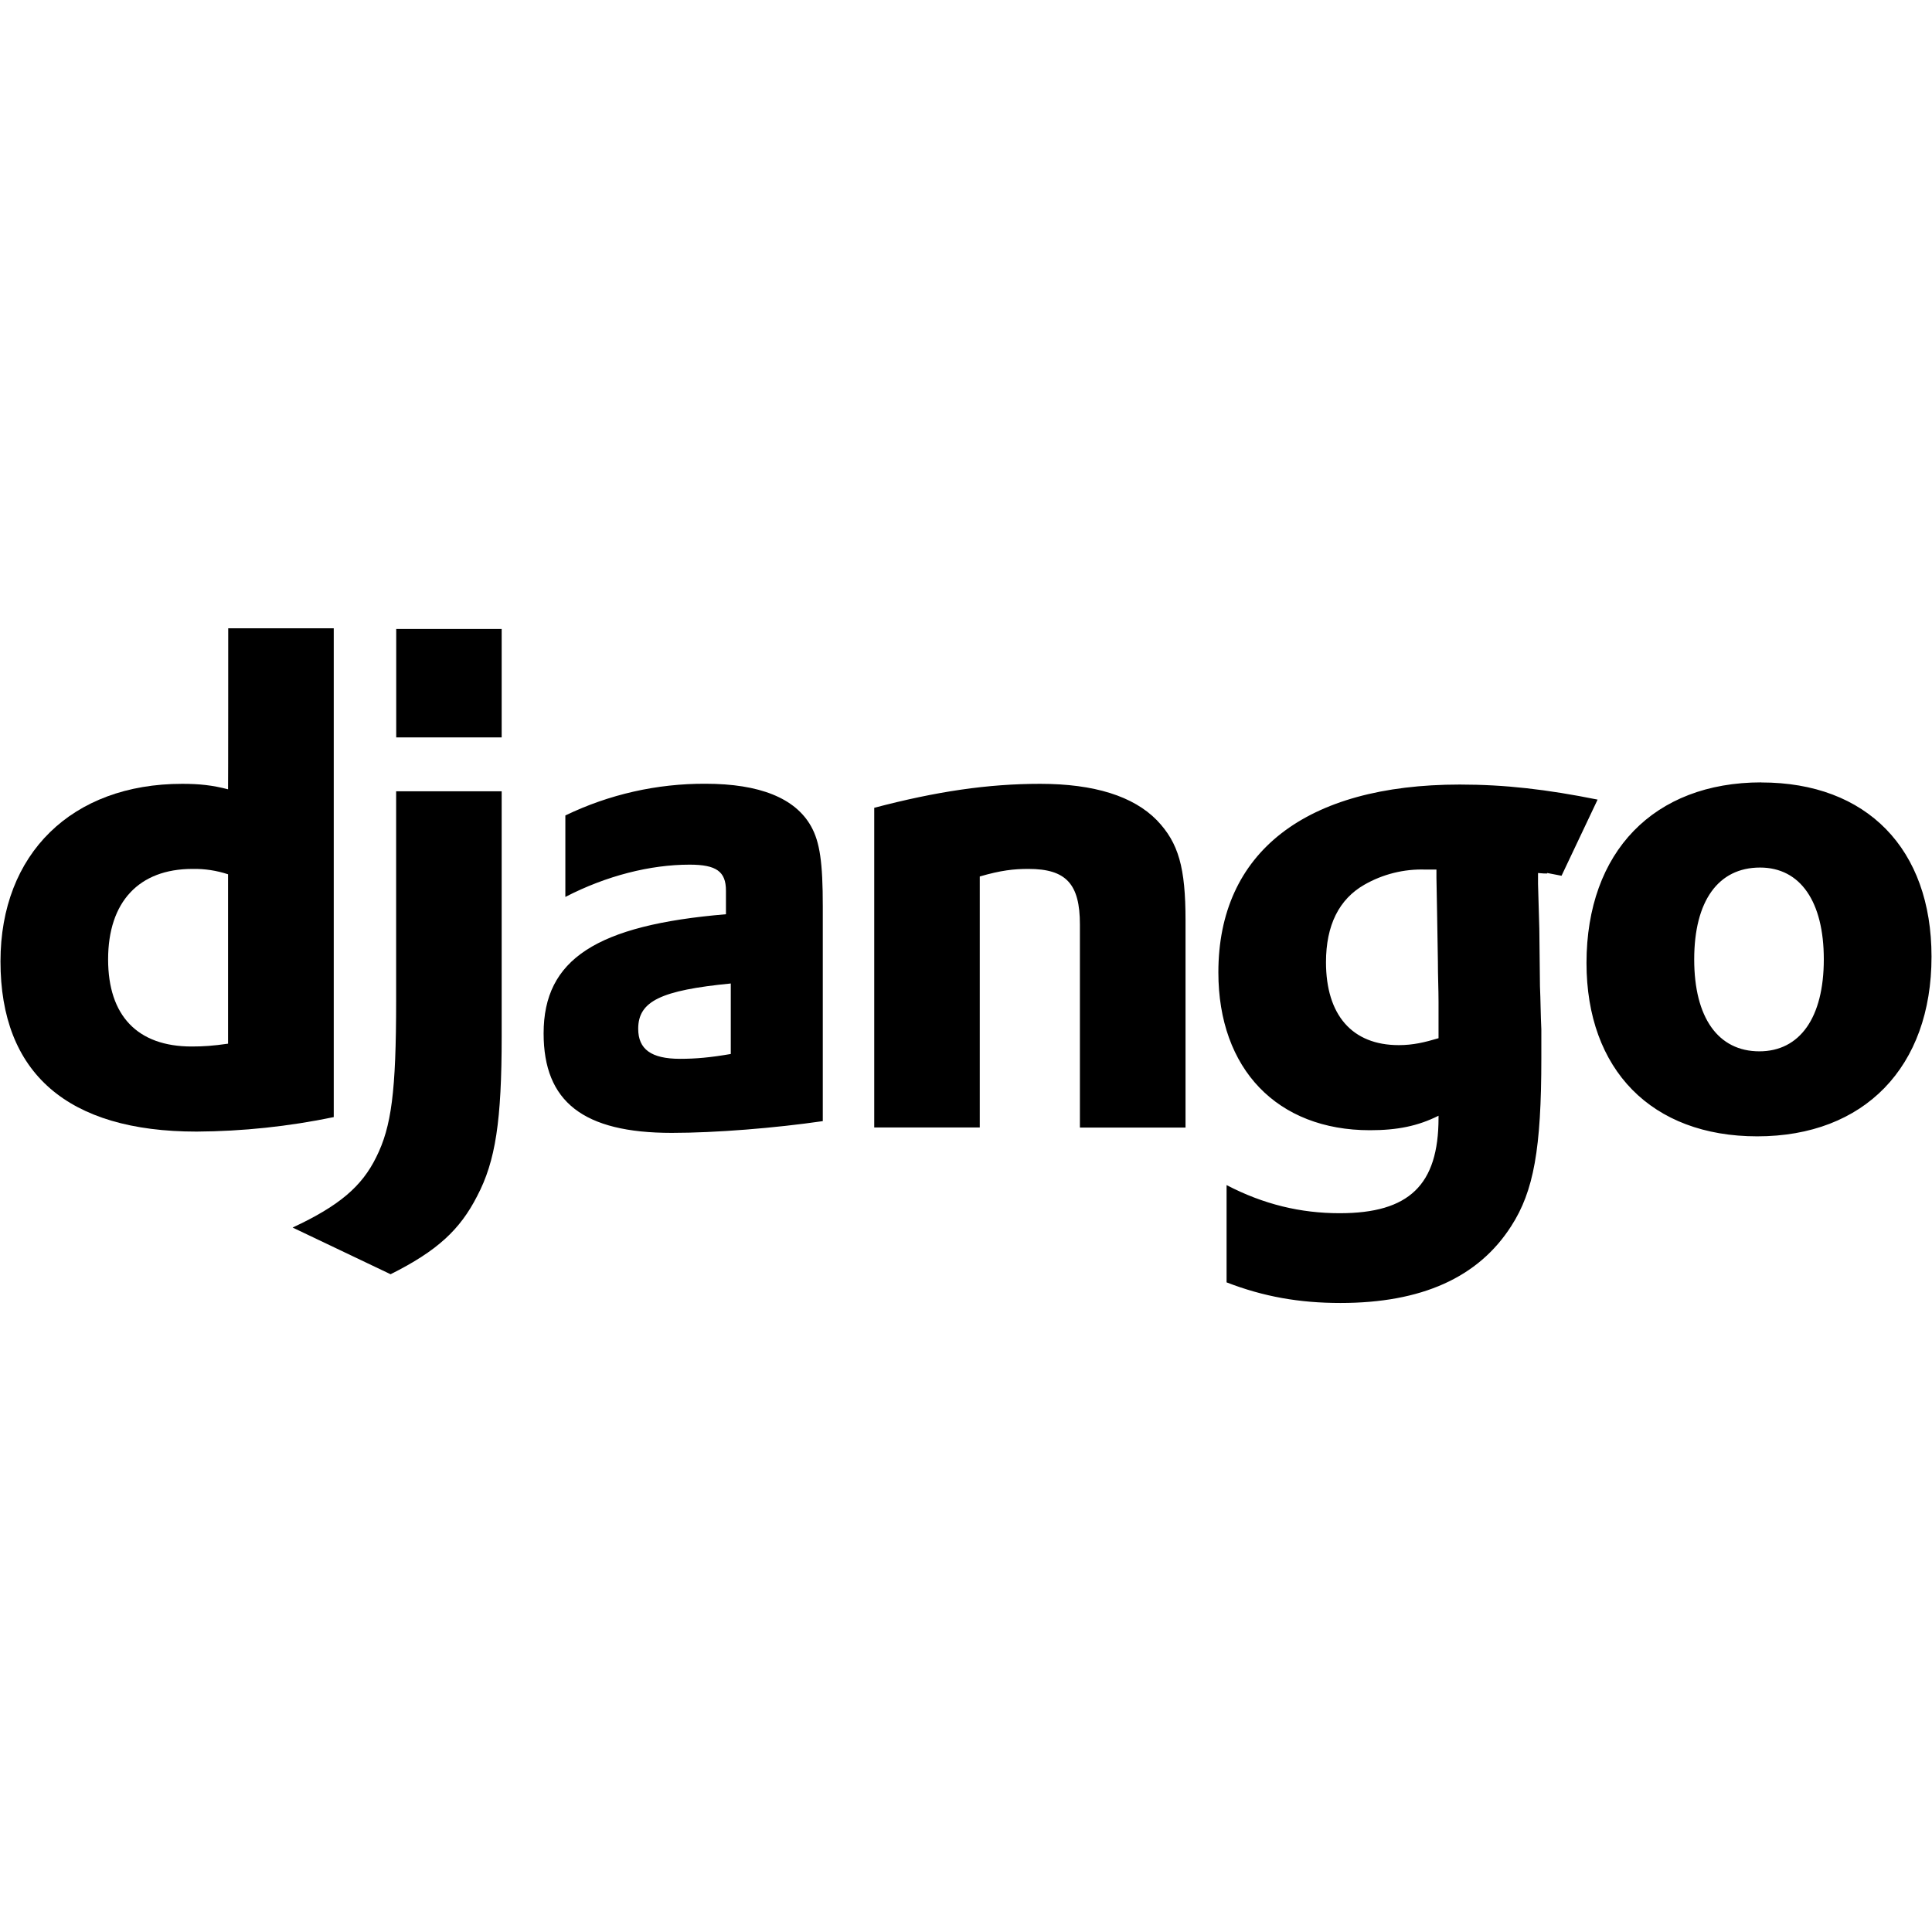
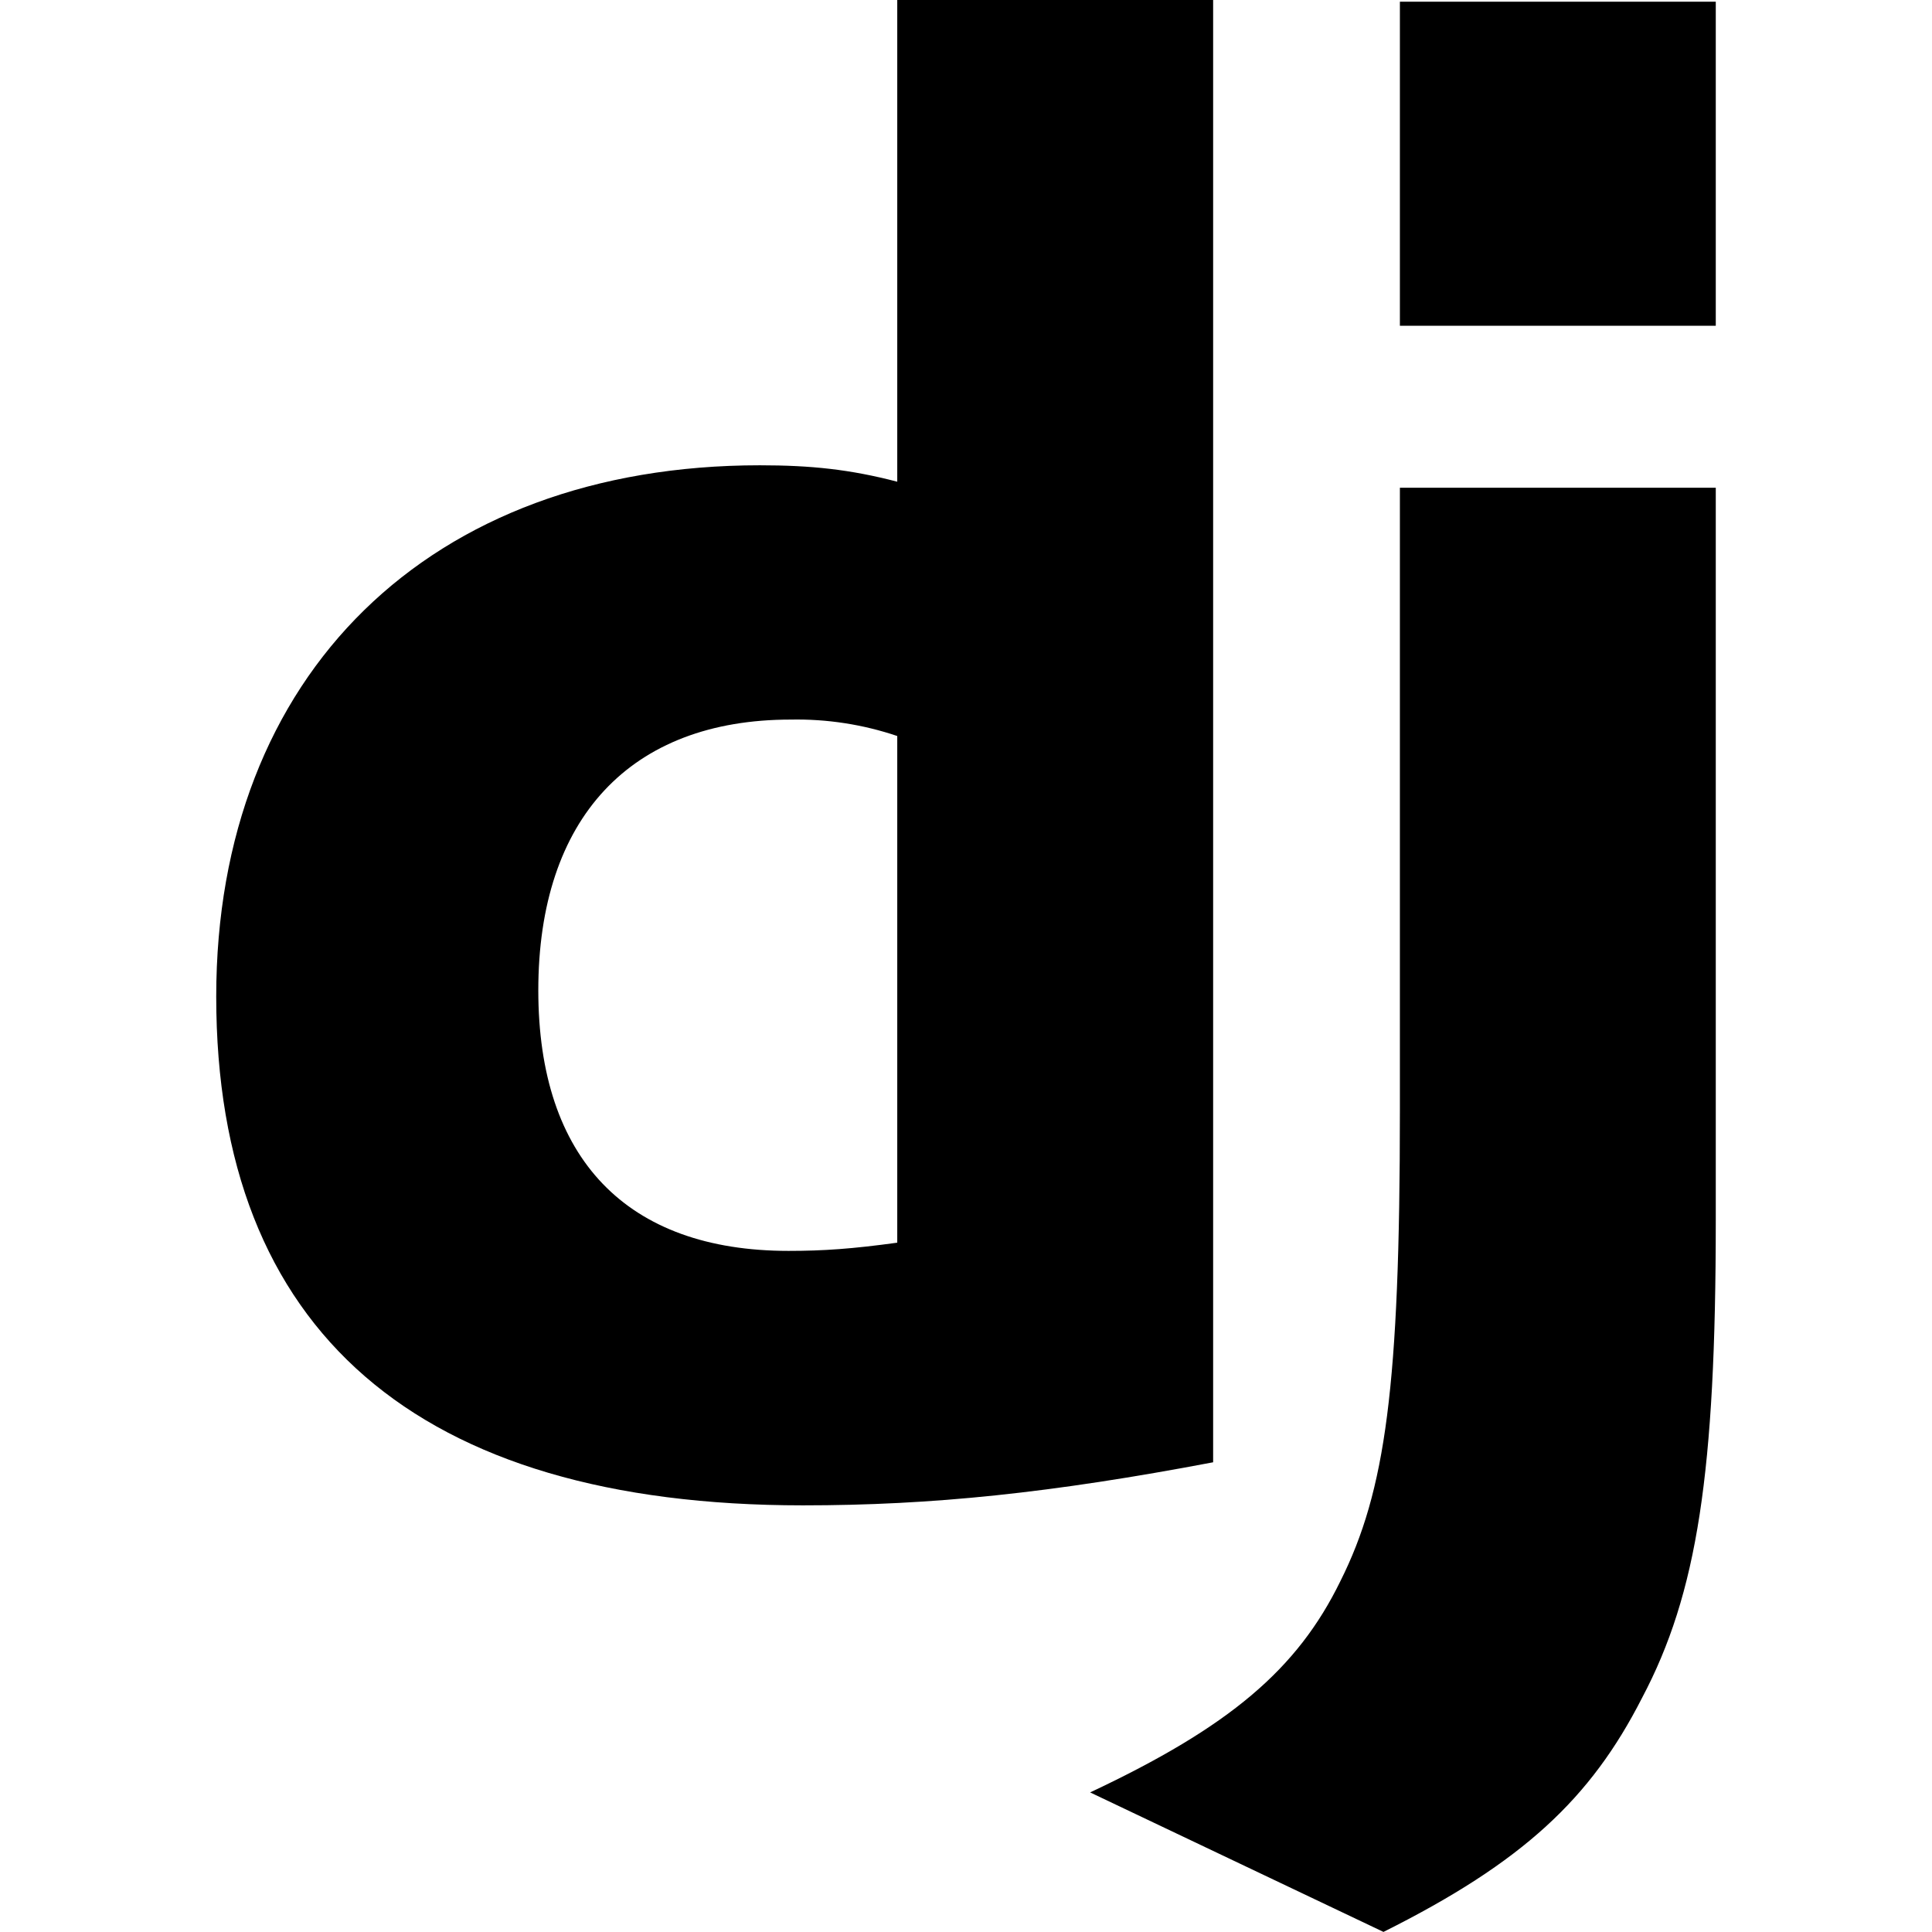
<svg xmlns="http://www.w3.org/2000/svg" aria-labelledby="simpleicons-django-icon" role="img" viewBox="0 0 24 24">
-   <path d="M2.834 7.805h1.312v6.072a8.626 8.626 0 0 1-1.704.18c-1.602 0-2.436-.724-2.436-2.114 0-1.337.886-2.206 2.257-2.206.212 0 .375.017.57.068.002 0 .002-2 .002-2zm0 3.056a1.33 1.33 0 0 0-.443-.067c-.665 0-1.048.409-1.048 1.124 0 .7.365 1.082 1.038 1.082.146 0 .264-.008.452-.035v-2.103z" />
-   <path d="M6.232 9.831v3.042c0 1.049-.076 1.552-.305 1.986-.213.417-.495.68-1.075.97l-1.217-.58c.579-.27.86-.51 1.039-.875.188-.376.247-.81.247-1.95V9.83h1.311zm-1.31-2.018h1.31V9.16h-1.31V7.813zm2.103 2.316a3.964 3.964 0 0 1 1.738-.393c.672 0 1.116.178 1.312.528.11.196.146.452.146.997v2.666c-.59.086-1.33.146-1.876.146-1.099 0-1.592-.386-1.592-1.236 0-.92.655-1.345 2.265-1.48v-.293c0-.238-.119-.323-.452-.323-.487 0-1.032.137-1.543.401V10.13zm2.055 2.088c-.87.085-1.152.22-1.152.563 0 .254.162.373.52.373.196 0 .375-.016.63-.06v-.875zm1.779-2.182c.775-.204 1.414-.298 2.062-.298.673 0 1.158.154 1.45.452.27.282.356.587.356 1.244v2.574h-1.312v-2.523c0-.502-.17-.69-.639-.69-.18 0-.341.017-.605.094v3.118H10.86v-3.971zm4.377 4.686c.46.24.92.35 1.406.35.862 0 1.228-.35 1.228-1.185v-.026c-.256.128-.511.18-.852.18-1.15 0-1.883-.758-1.883-1.961 0-1.49 1.082-2.333 2.999-2.333.563 0 1.081.06 1.712.187l-.448.946c-.35-.067-.03-.01-.292-.034v.136l.016.555.008.714c.008.177.008.358.017.537v.358c0 1.124-.094 1.653-.374 2.086-.409.64-1.116.955-2.121.955-.511 0-.955-.078-1.415-.256v-1.21zm2.608-3.919h-.138a1.43 1.43 0 0 0-.757.188c-.315.18-.477.503-.477.963 0 .655.324 1.03.904 1.03.179 0 .323-.035.494-.086v-.45c0-.154-.008-.324-.008-.504l-.01-.605-.008-.435v-.1zM21.88 9.72c1.312 0 2.114.826 2.114 2.164 0 1.371-.835 2.232-2.165 2.232-1.312 0-2.121-.826-2.121-2.155.002-1.38.836-2.242 2.173-2.242zm-.025 3.34c.503 0 .801-.418.801-1.143 0-.715-.29-1.14-.792-1.14-.52 0-.818.416-.818 1.141s.298 1.142.81 1.142z" />
+   <path d="M11.146 0h3.924v18.165c-2.013.382-3.491.535-5.096.535-4.791 0-7.288-2.166-7.288-6.32 0-4.001 2.65-6.6 6.753-6.6.637 0 1.121.051 1.707.204V0zm0 9.143a3.894 3.894 0 0 0-1.325-.204c-1.988 0-3.134 1.223-3.134 3.364 0 2.09 1.096 3.236 3.109 3.236.433 0 .79-.025 1.35-.102V9.142z" />
+   <path d="M21.314 6.06v9.097c0 3.134-.229 4.638-.917 5.937-.637 1.249-1.478 2.039-3.211 2.905l-3.644-1.733c1.733-.815 2.574-1.529 3.109-2.625.561-1.121.739-2.421.739-5.835V6.059h3.924zM17.39.021h3.924v4.026H17.39V.021z" />
</svg>
